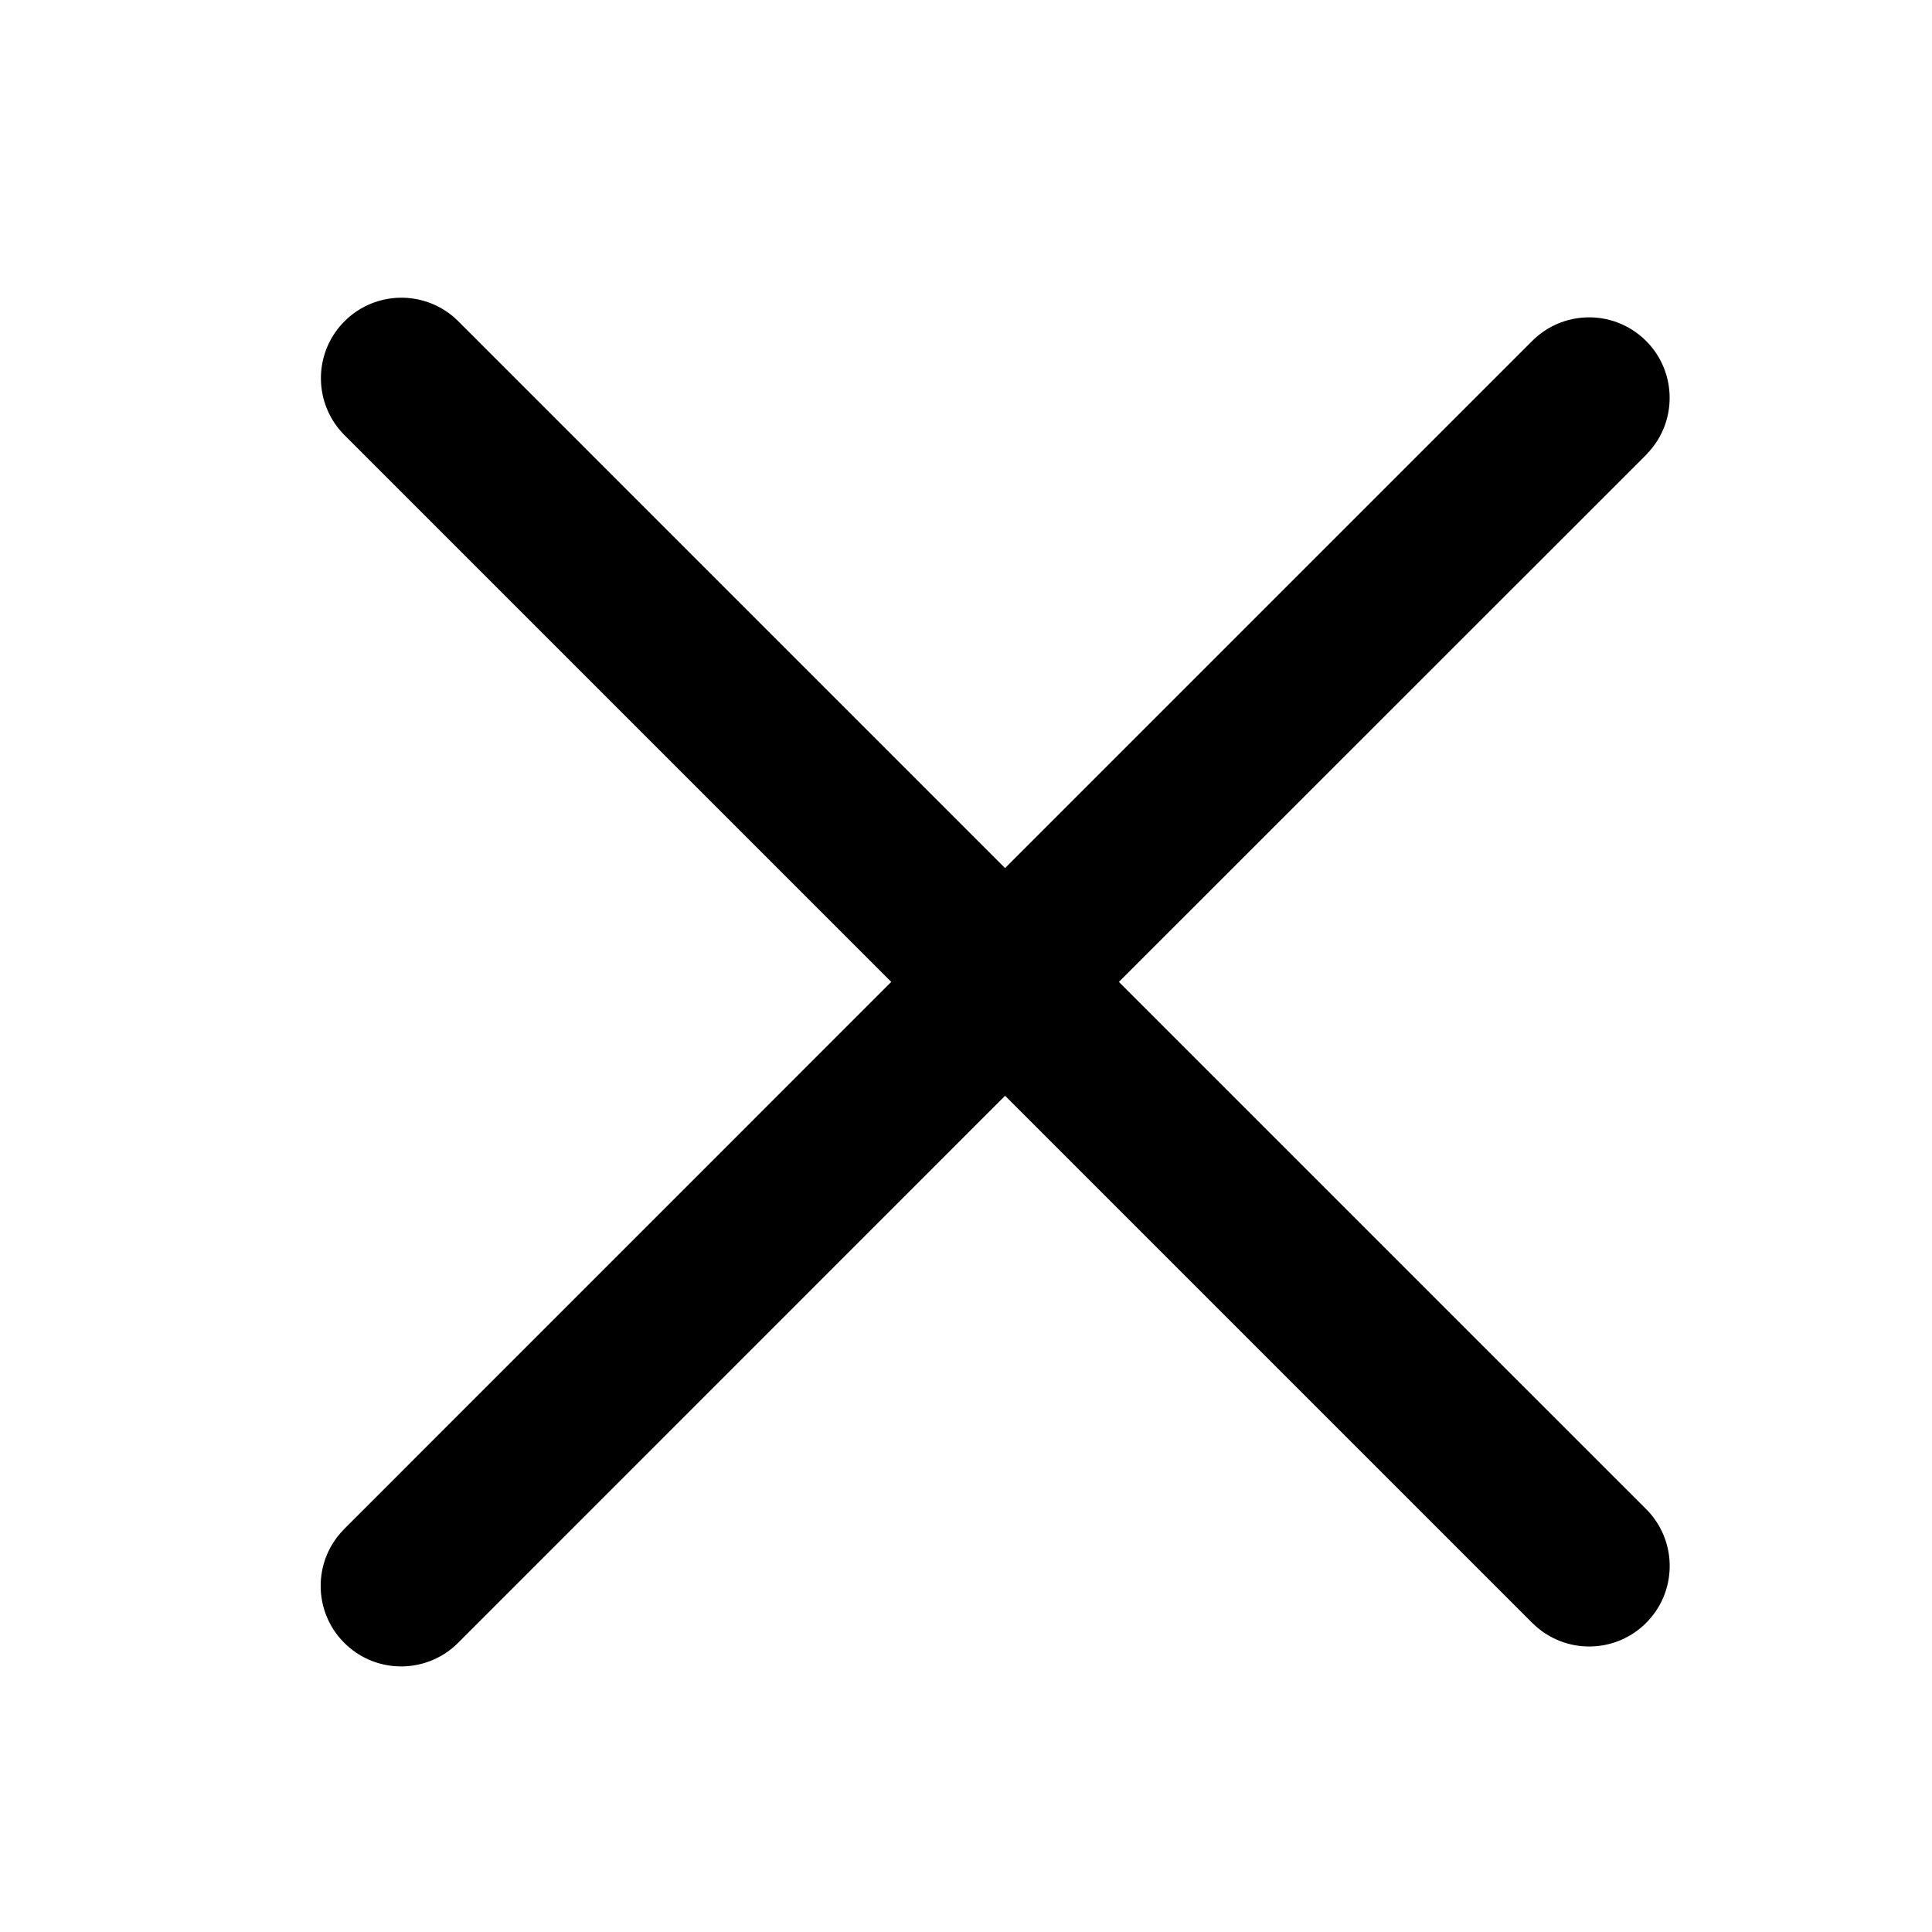
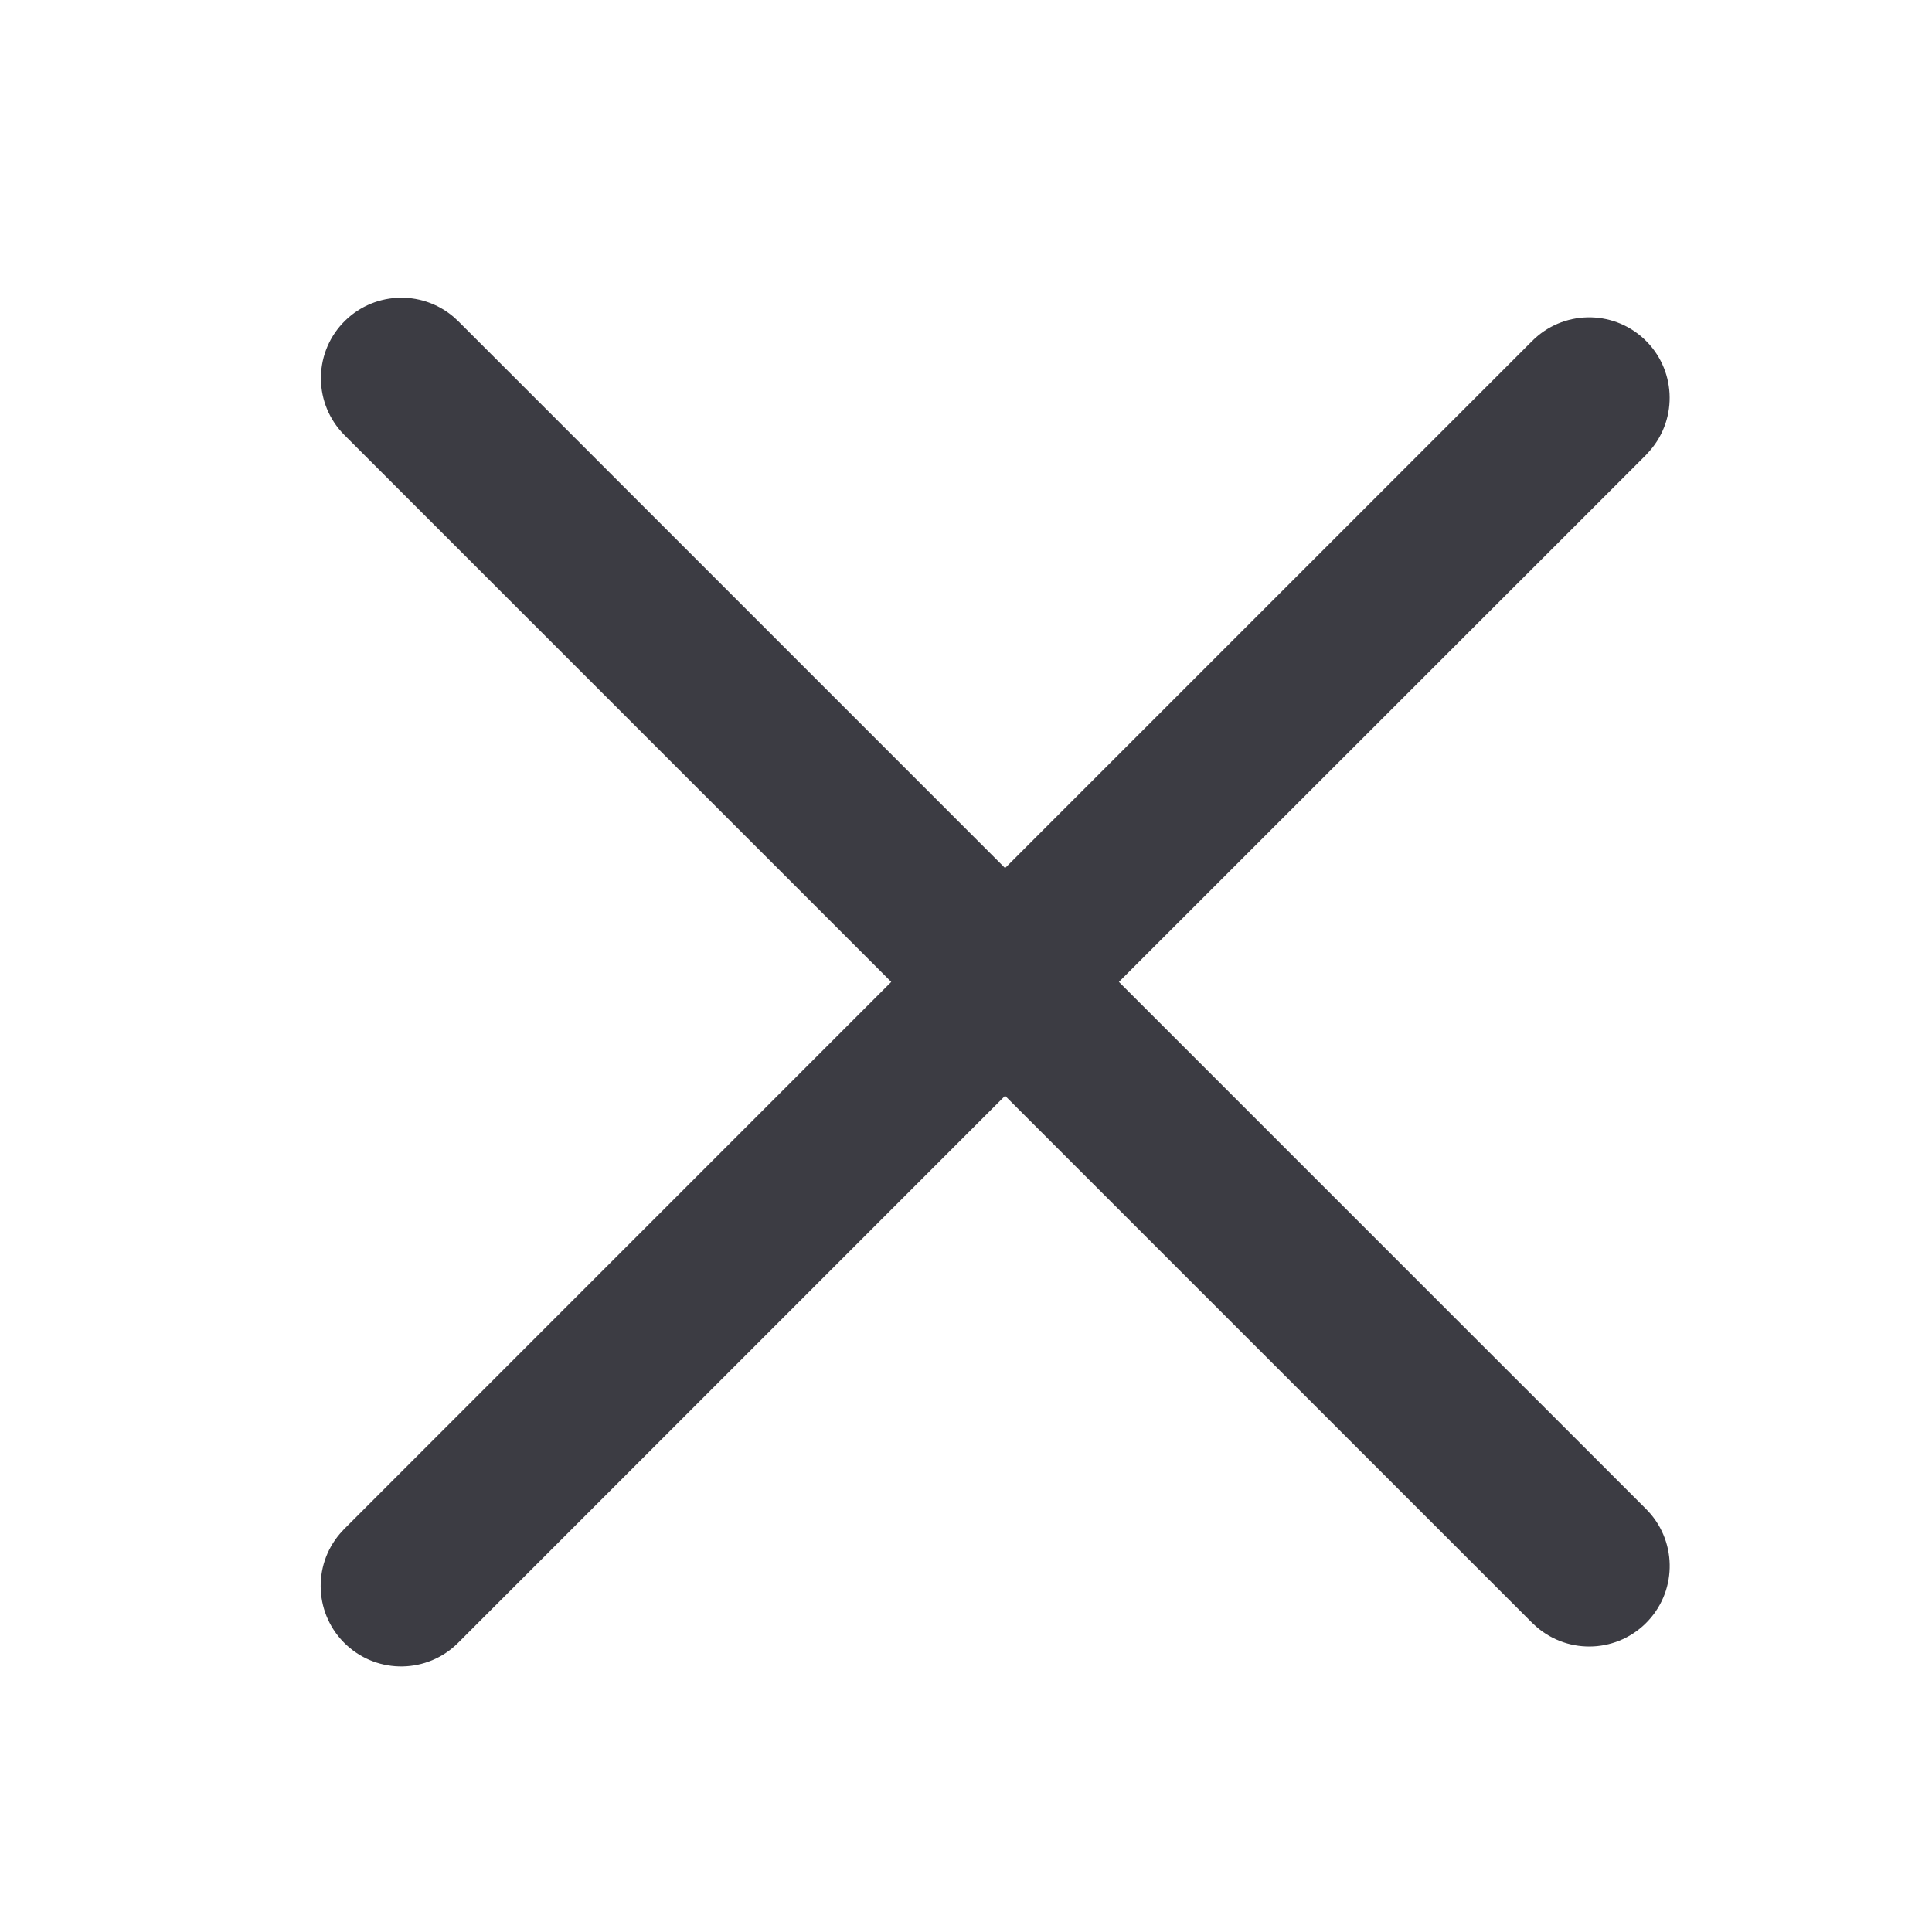
<svg xmlns="http://www.w3.org/2000/svg" t="1690541646379" class="icon" viewBox="0 0 1024 1024" version="1.1" p-id="3926" width="200" height="200">
-   <path d="M0 0h1024v1024H0z" fill="currentColor" fill-opacity="0" p-id="3927">
+   <path d="M0 0h1024v1024H0z" fill="#3c3c43" fill-opacity="0" p-id="3927">
	</path>
-   <path d="M240.448 168l2.347 2.155 289.92 289.941 279.253-279.253a42.667 42.667 0 0 1 62.507 58.027l-2.133 2.347-279.296 279.211 279.275 279.253a42.667 42.667 0 0 1-58.005 62.528l-2.347-2.176-279.253-279.253-289.92 289.963a42.667 42.667 0 0 1-62.507-58.005l2.155-2.347 289.941-289.963-289.92-289.92a42.667 42.667 0 0 1 57.984-62.507z" fill="currentColor" p-id="3928">
+   <path d="M240.448 168l2.347 2.155 289.92 289.941 279.253-279.253a42.667 42.667 0 0 1 62.507 58.027l-2.133 2.347-279.296 279.211 279.275 279.253a42.667 42.667 0 0 1-58.005 62.528l-2.347-2.176-279.253-279.253-289.92 289.963a42.667 42.667 0 0 1-62.507-58.005l2.155-2.347 289.941-289.963-289.92-289.92a42.667 42.667 0 0 1 57.984-62.507z" fill="#3c3c43" p-id="3928">
	</path>
</svg>
